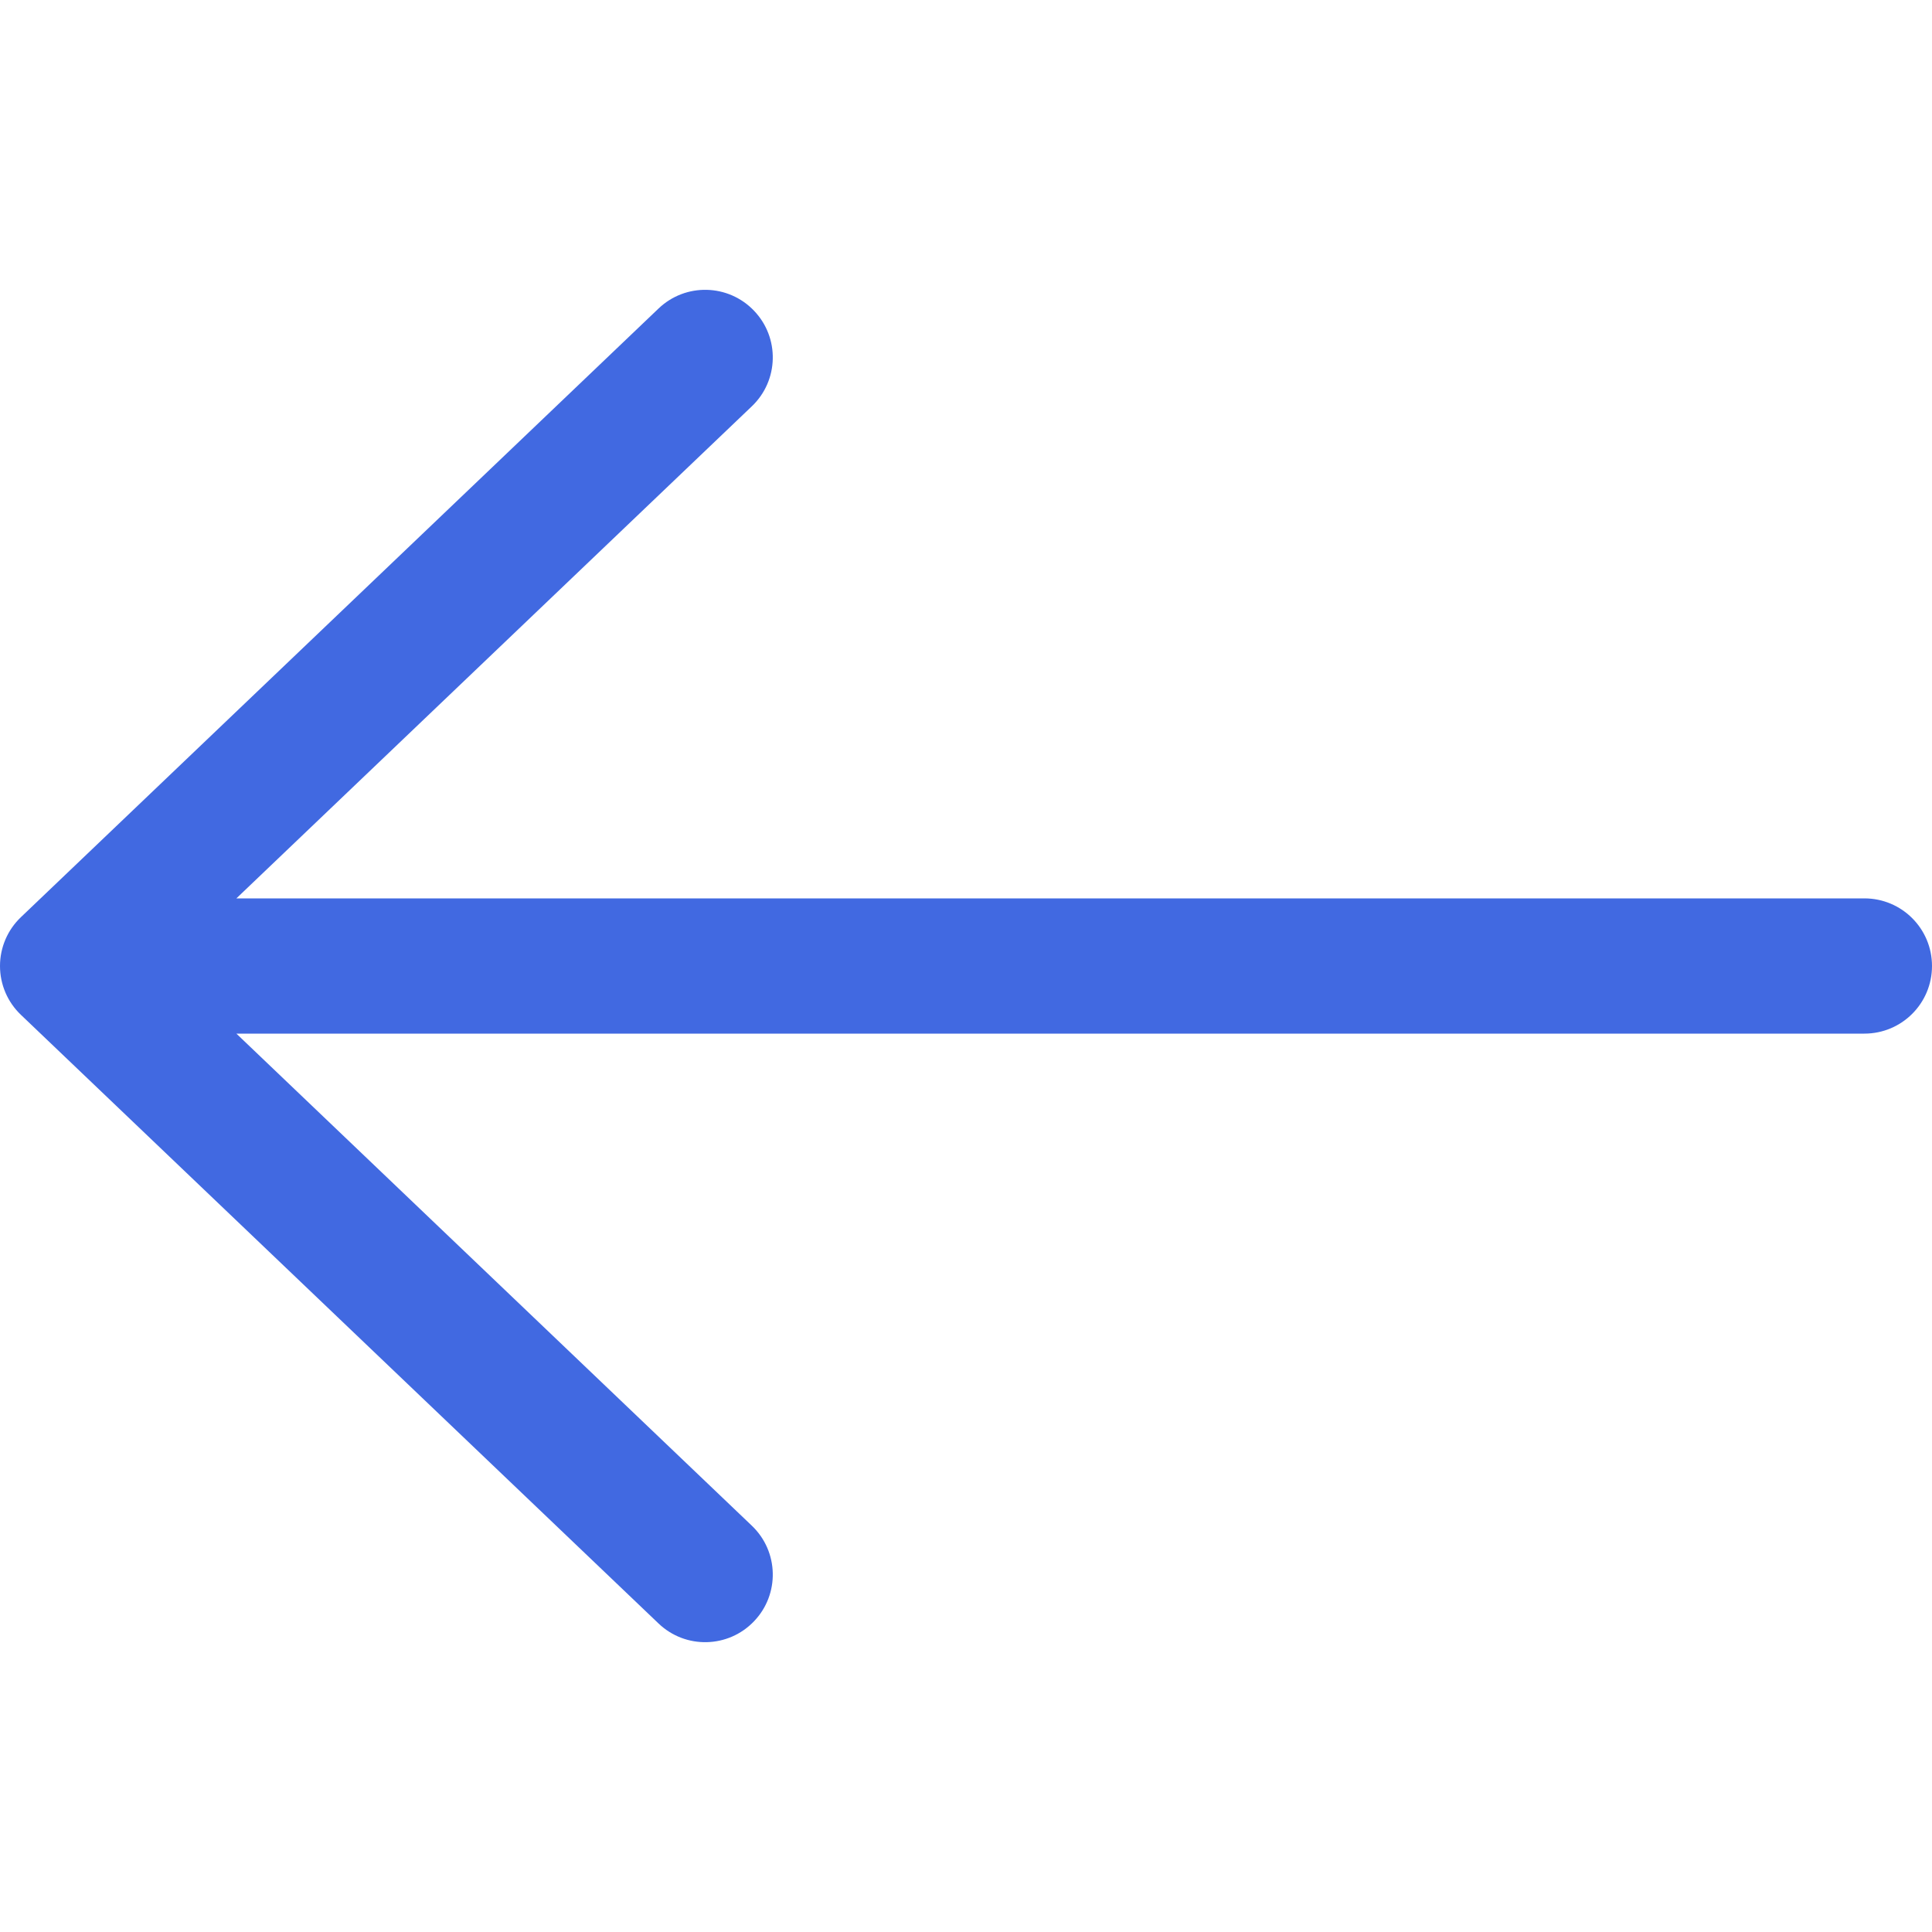
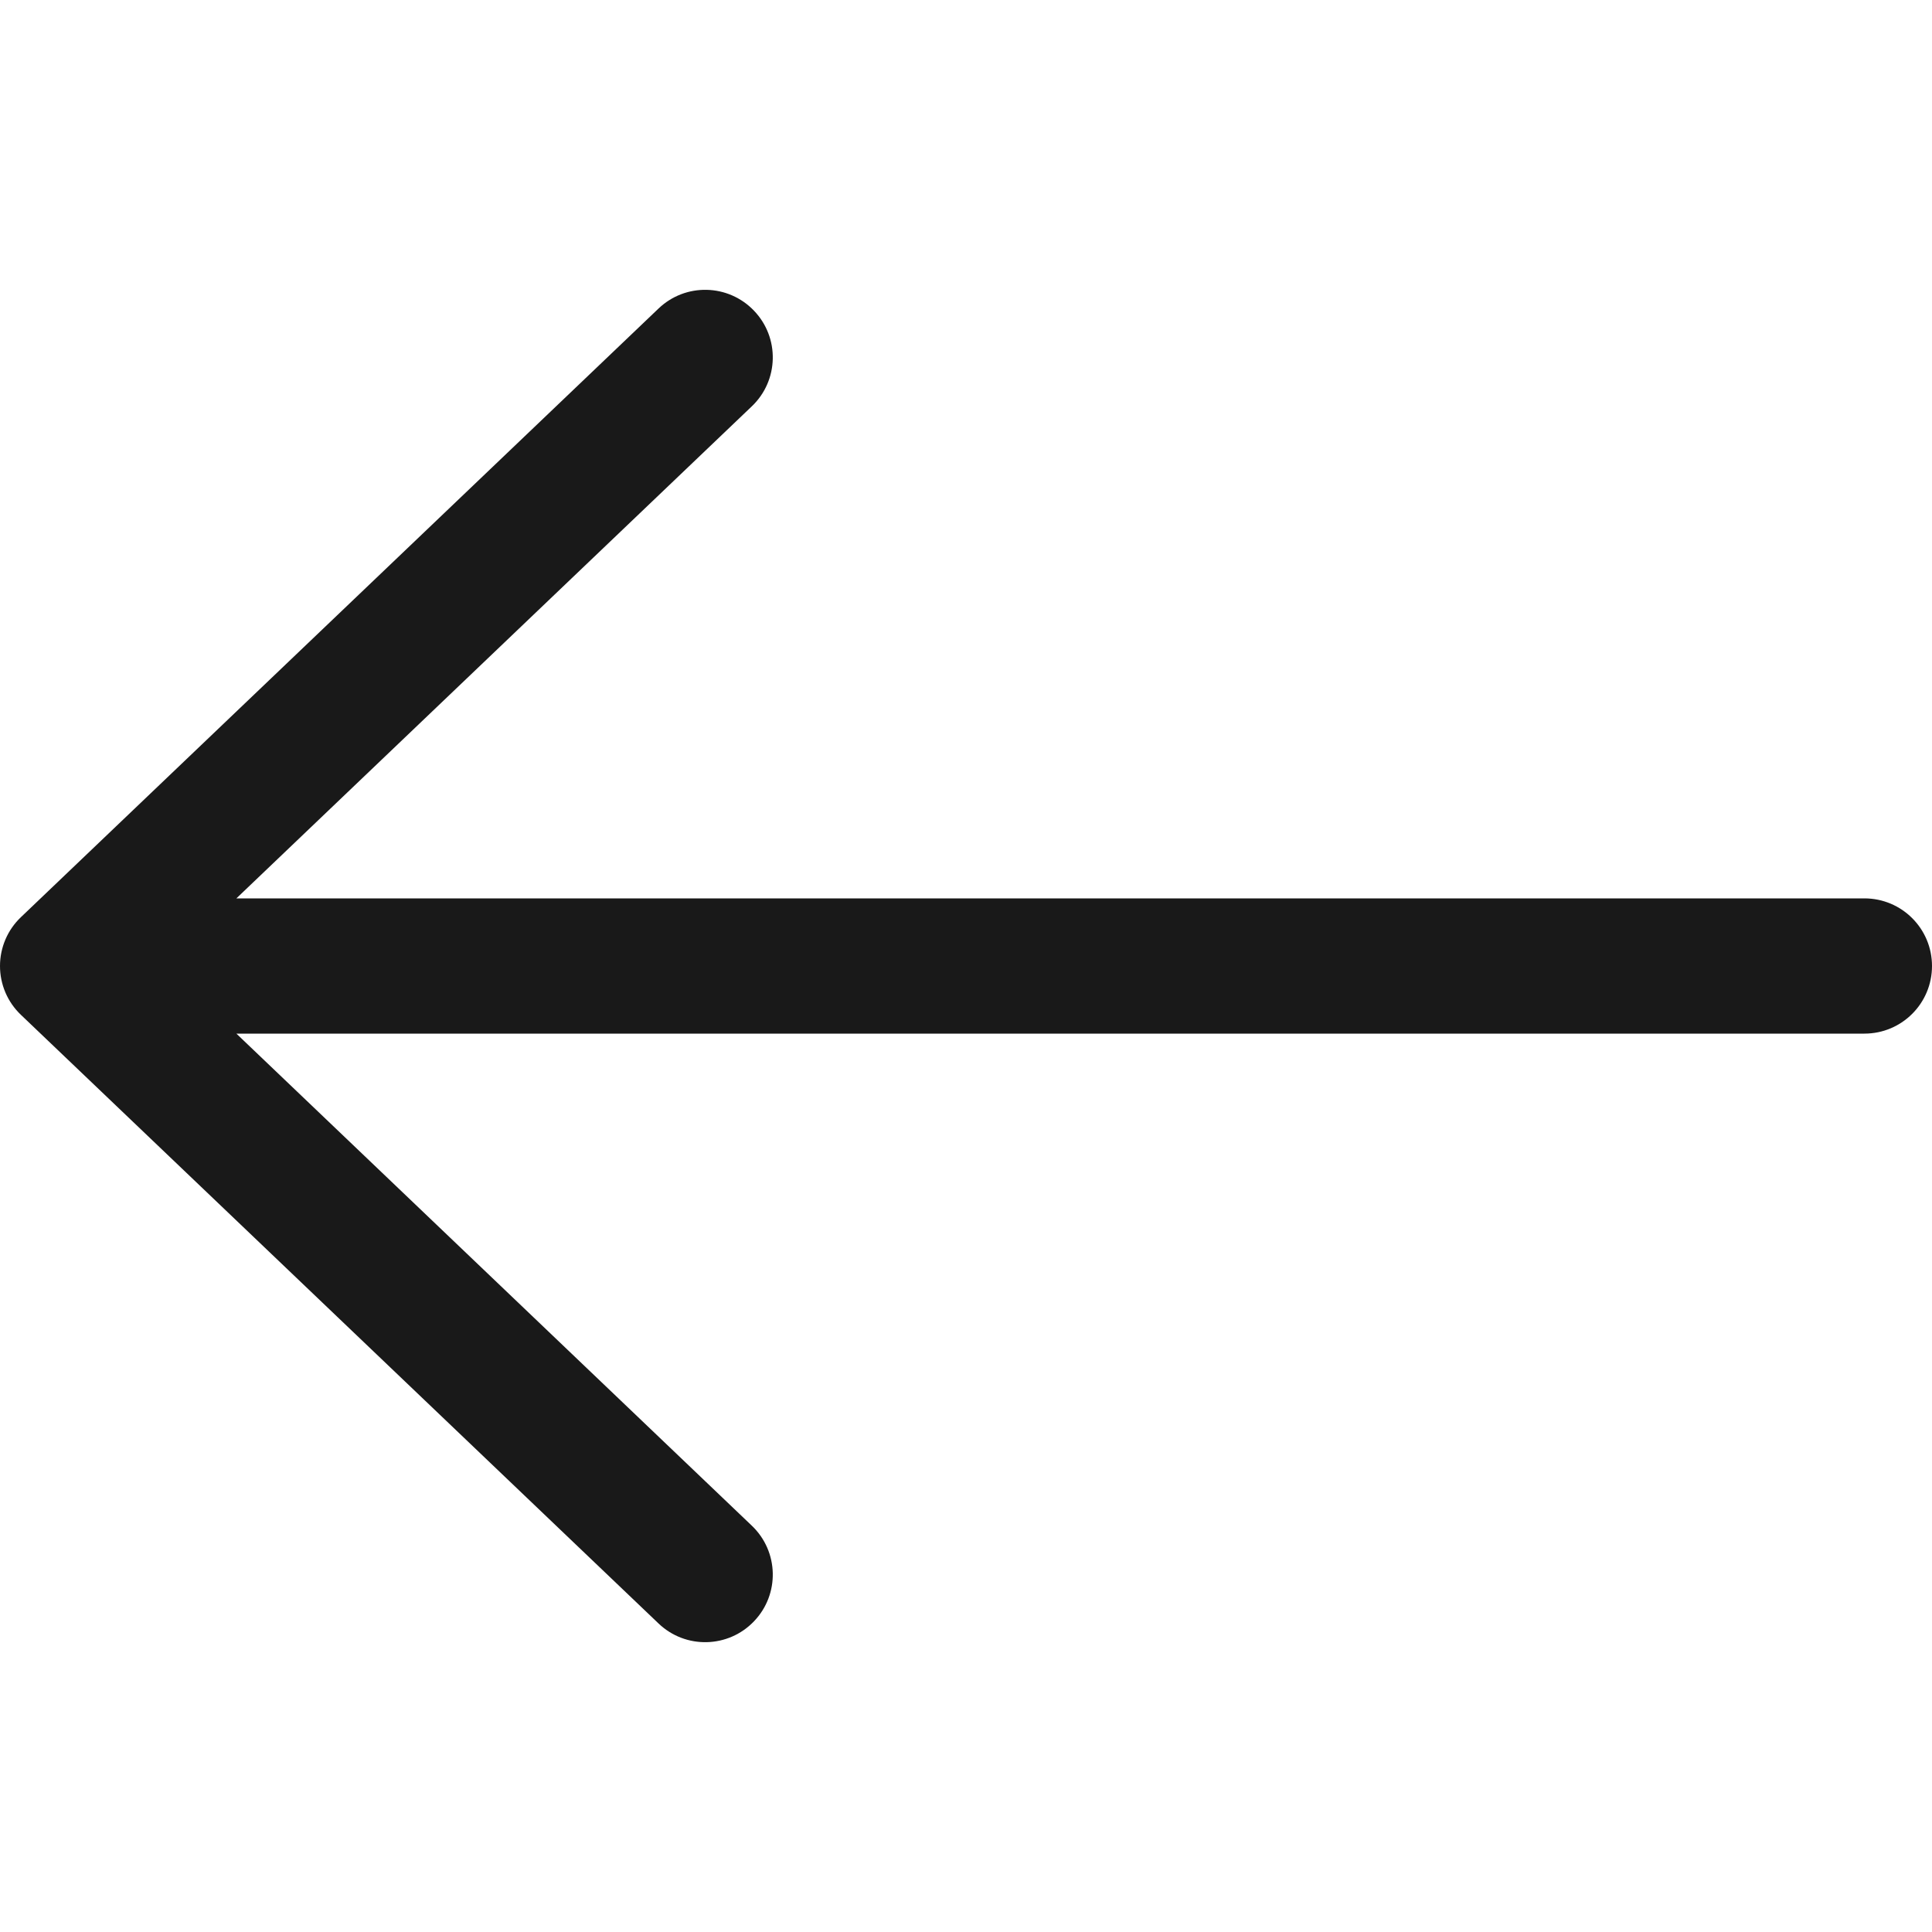
<svg xmlns="http://www.w3.org/2000/svg" preserveAspectRatio="none" overflow="visible" style="display: block;" width="20" height="20" viewBox="0 0 20 20" fill="none">
  <g id="Icon-left">
-     <path id="shape" d="M0.217 9.494C0.078 9.626 -1.67238e-08 9.809 0 10C1.67238e-08 10.191 0.078 10.374 0.217 10.506L6.817 16.806C7.096 17.073 7.539 17.063 7.806 16.783C8.073 16.504 8.063 16.061 7.783 15.794L2.447 10.7L19.3 10.7C19.687 10.7 20 10.387 20 10C20 9.613 19.687 9.3 19.3 9.3L2.447 9.3L7.783 4.206C8.063 3.939 8.073 3.496 7.806 3.217C7.539 2.937 7.096 2.927 6.817 3.194L0.217 9.494Z" fill="#4169E1" />
+     <path id="shape" d="M0.217 9.494C0.078 9.626 -1.67238e-08 9.809 0 10C1.67238e-08 10.191 0.078 10.374 0.217 10.506L6.817 16.806C7.096 17.073 7.539 17.063 7.806 16.783C8.073 16.504 8.063 16.061 7.783 15.794L2.447 10.7L19.3 10.7C19.687 10.7 20 10.387 20 10C20 9.613 19.687 9.3 19.3 9.3L2.447 9.3L7.783 4.206C8.063 3.939 8.073 3.496 7.806 3.217C7.539 2.937 7.096 2.927 6.817 3.194L0.217 9.494Z" fill="#191919" />
  </g>
</svg>
